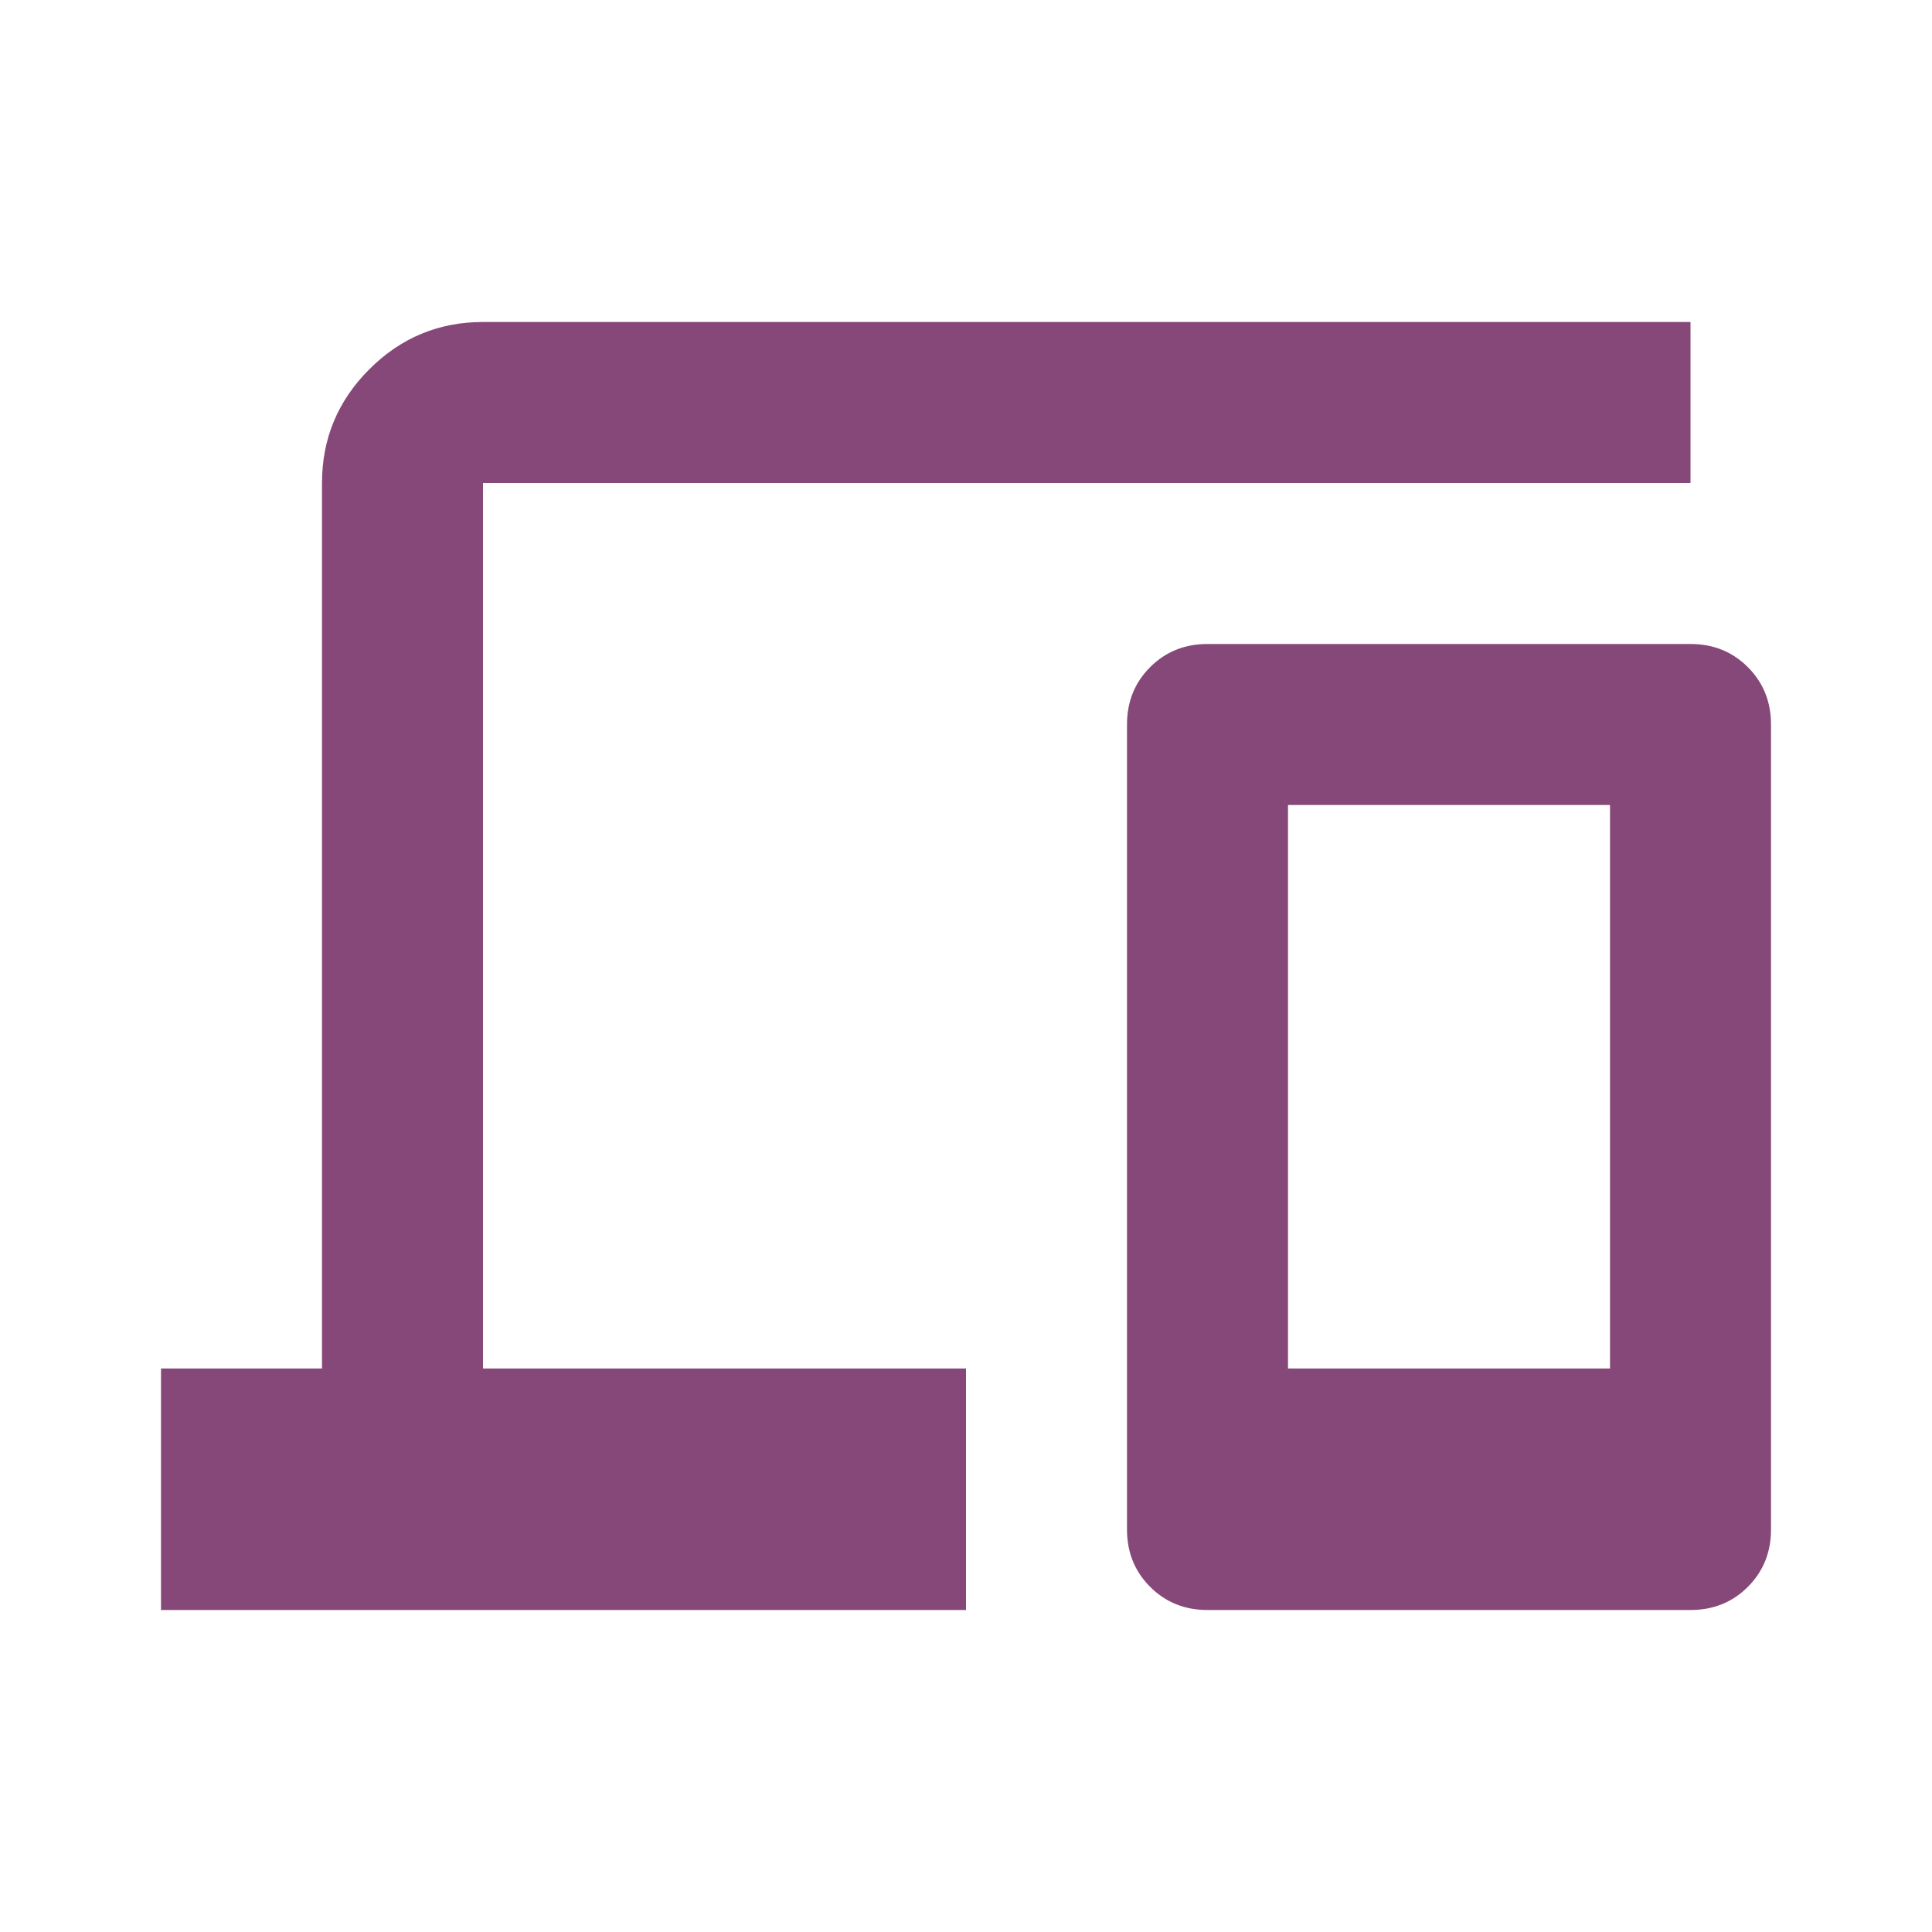
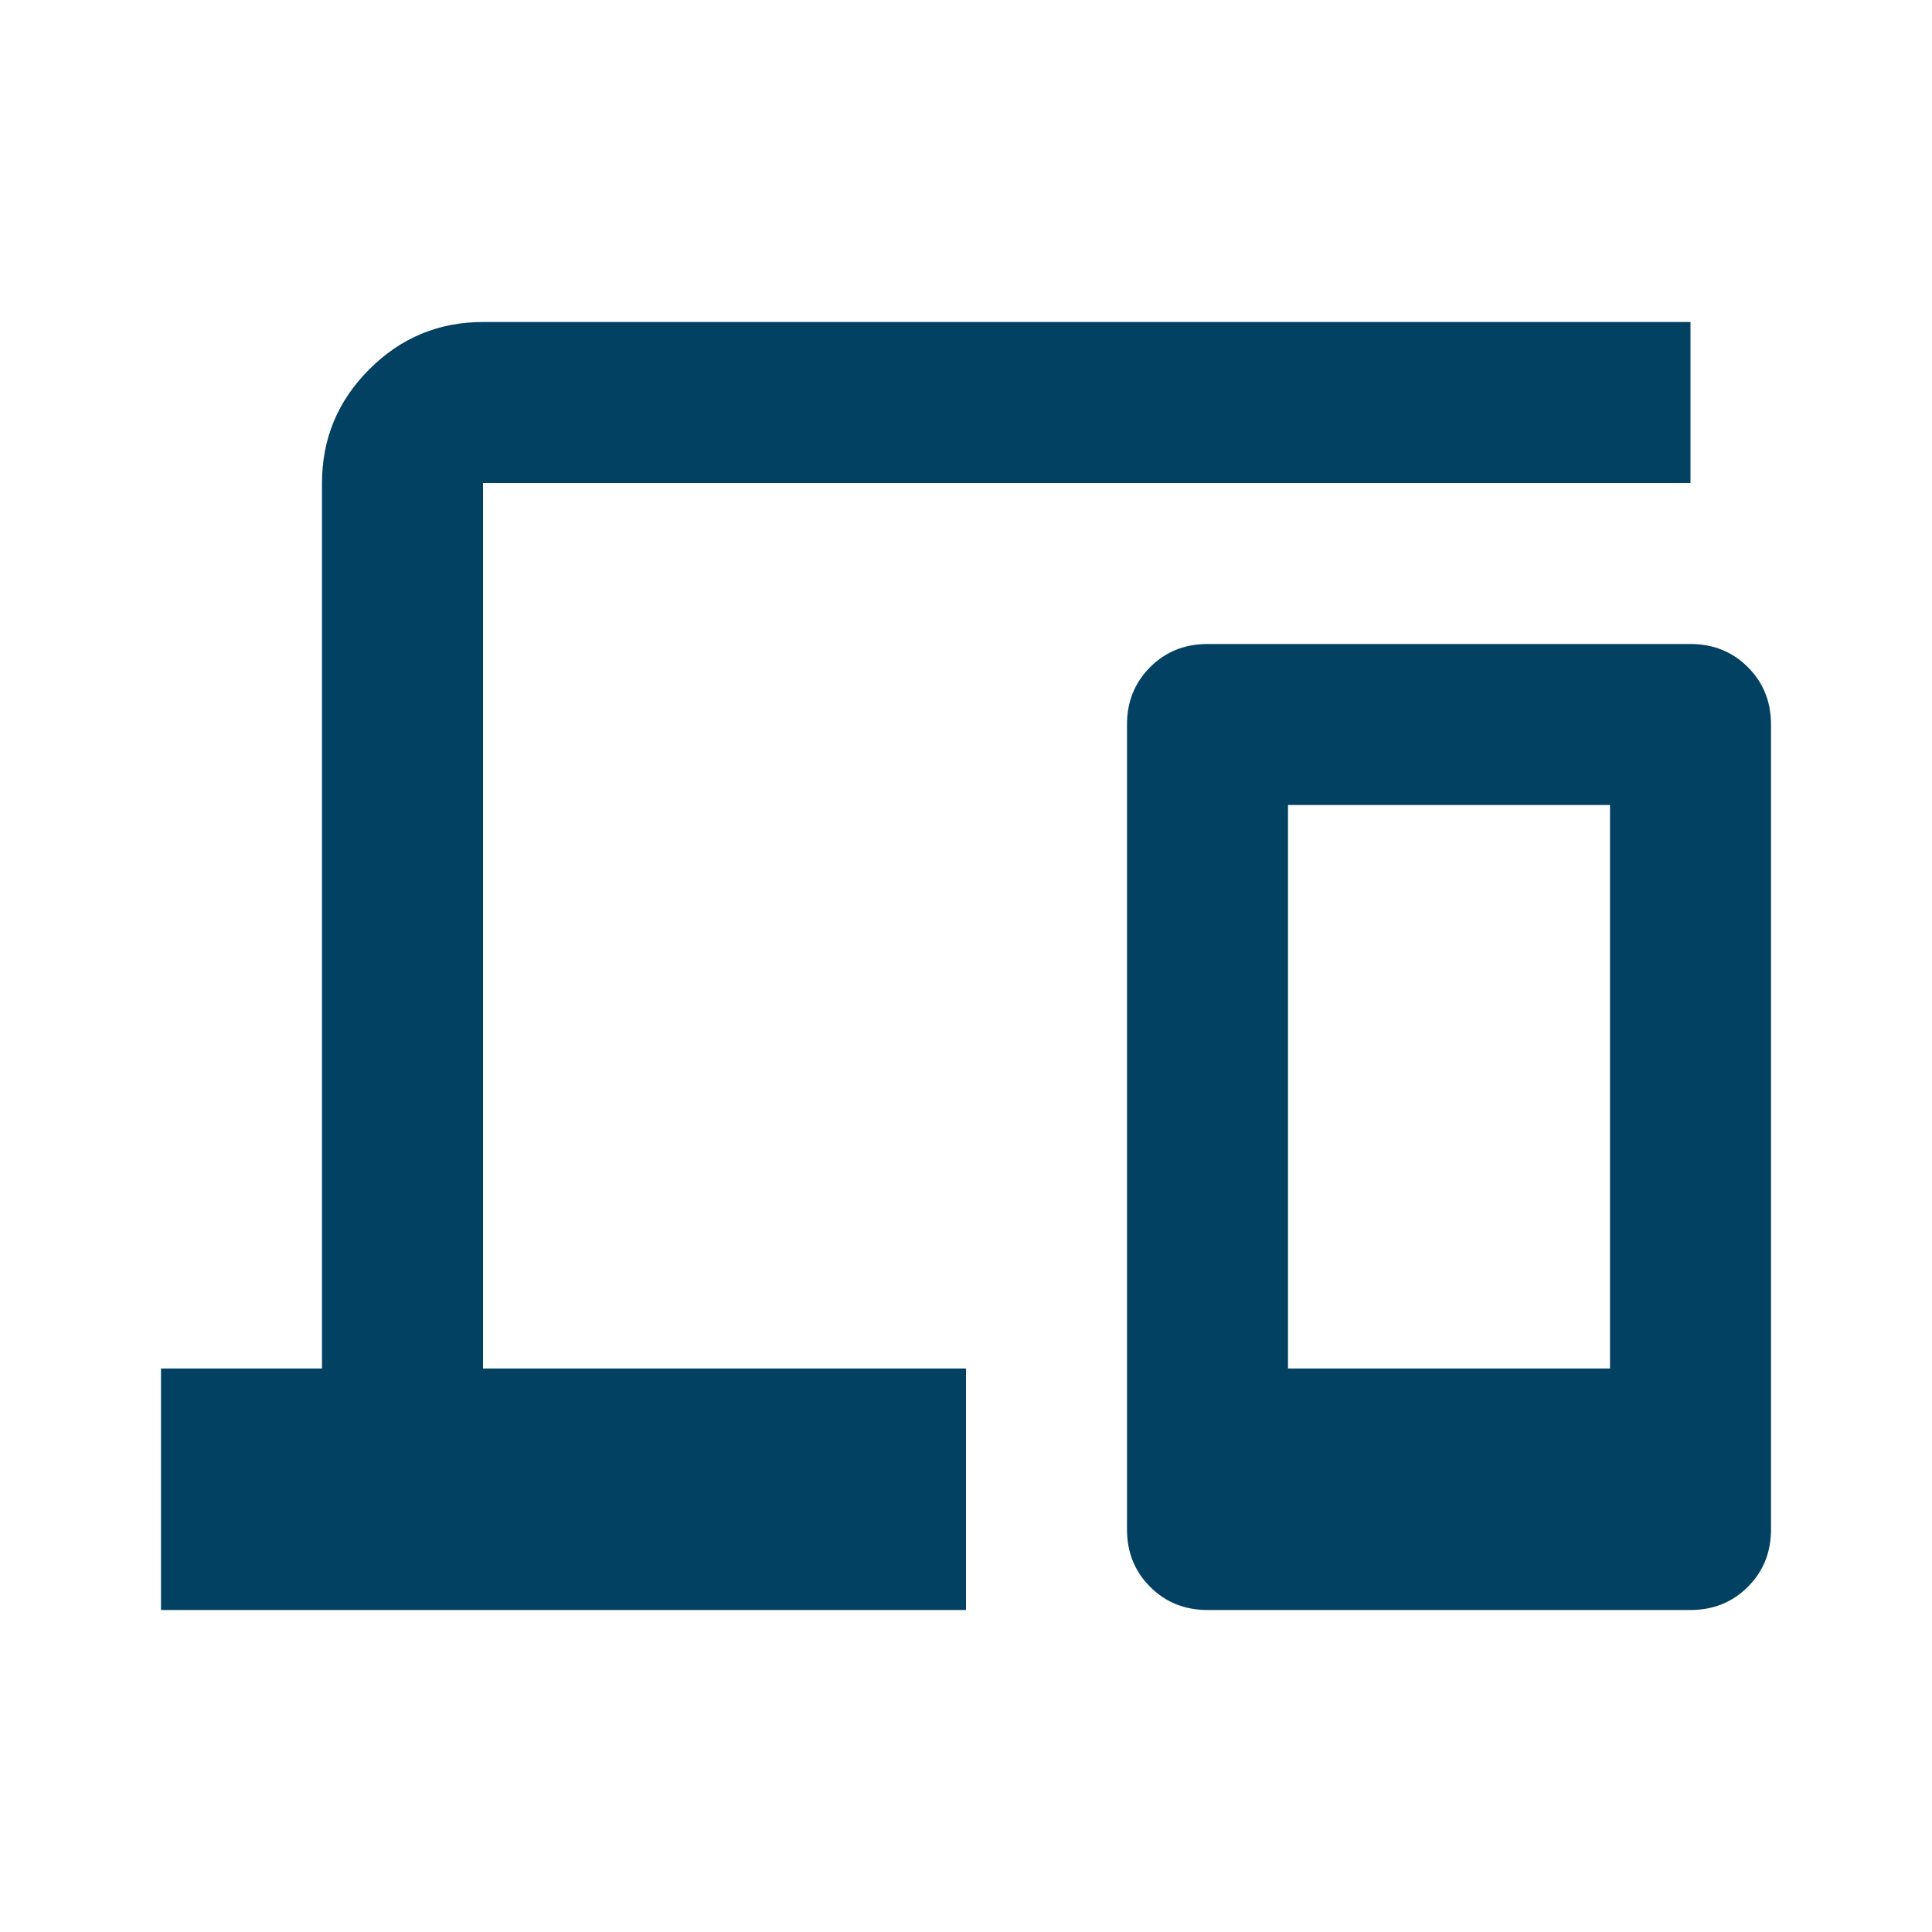
- <svg xmlns="http://www.w3.org/2000/svg" height="24px" viewBox="0 -960 960 960" width="24px" fill="#864879">
+ <svg xmlns="http://www.w3.org/2000/svg" height="24px" viewBox="0 -960 960 960" width="24px" fill="#034163">
  <path d="M80-160v-120h80v-440q0-33 23.5-56.5T240-800h600v80H240v440h240v120H80Zm520 0q-17 0-28.5-11.5T560-200v-400q0-17 11.5-28.5T600-640h240q17 0 28.5 11.5T880-600v400q0 17-11.5 28.5T840-160H600Zm40-120h160v-280H640v280Zm0 0h160-160Z" />
</svg>
